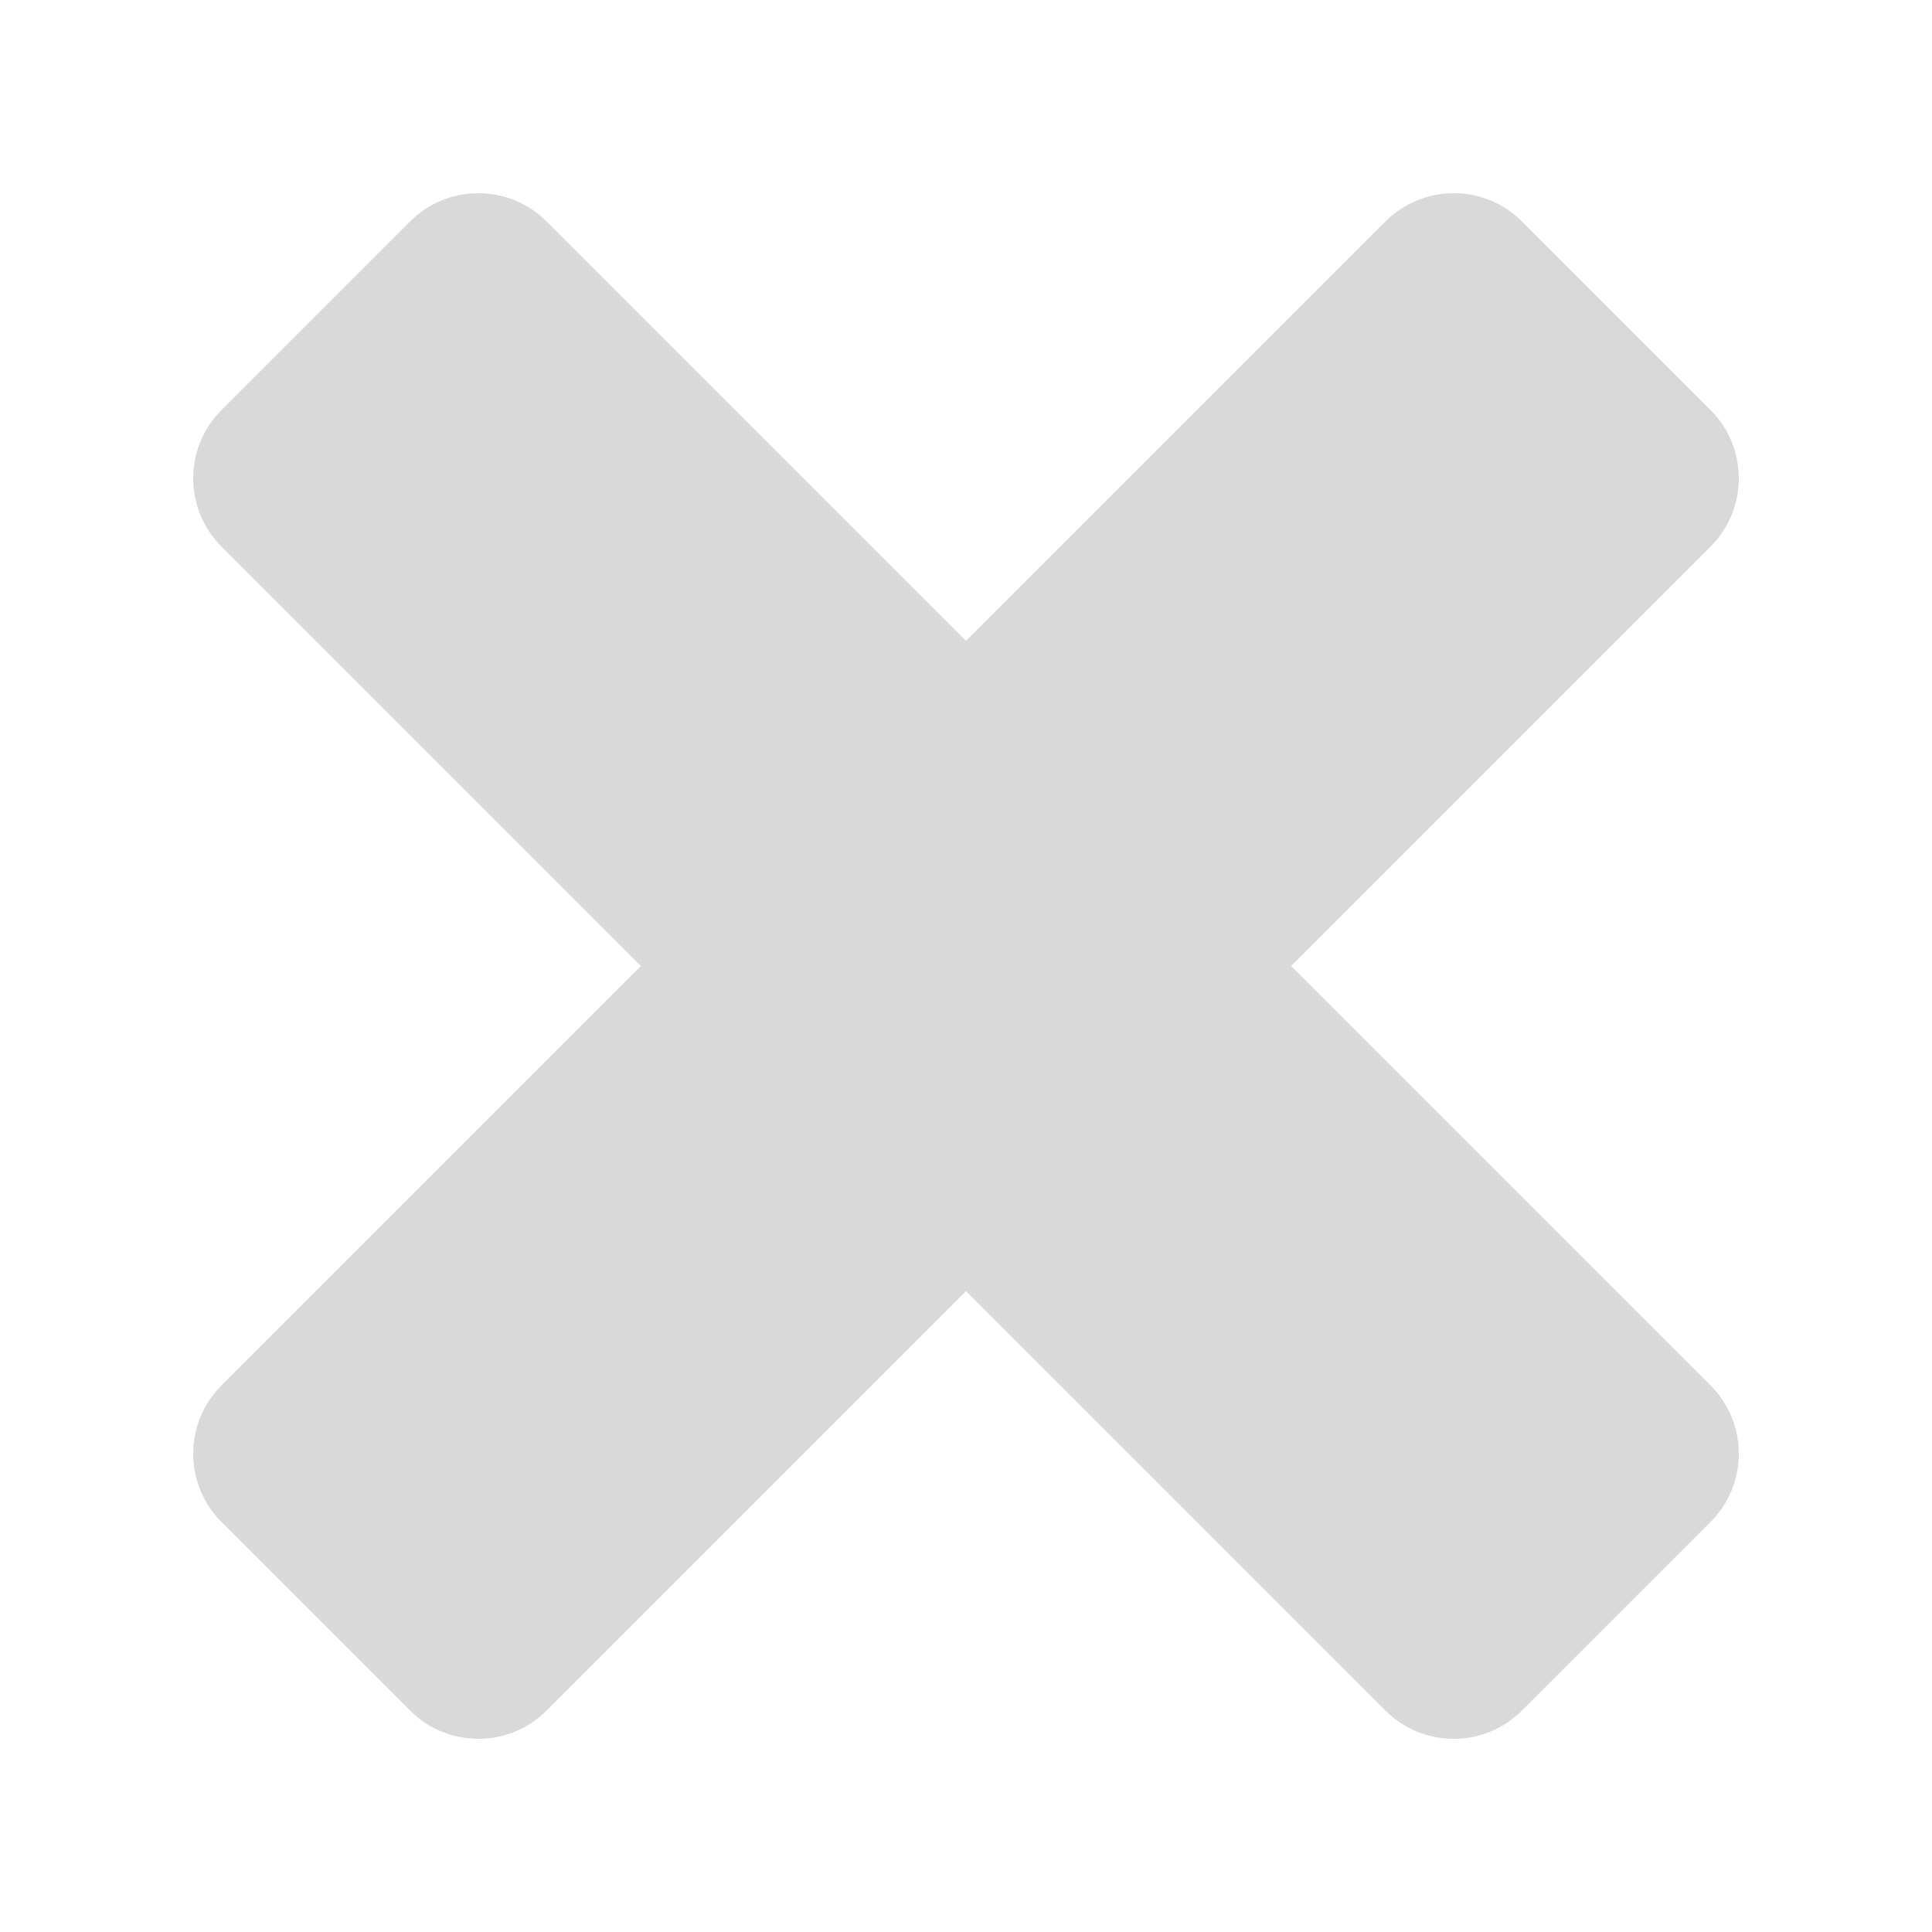
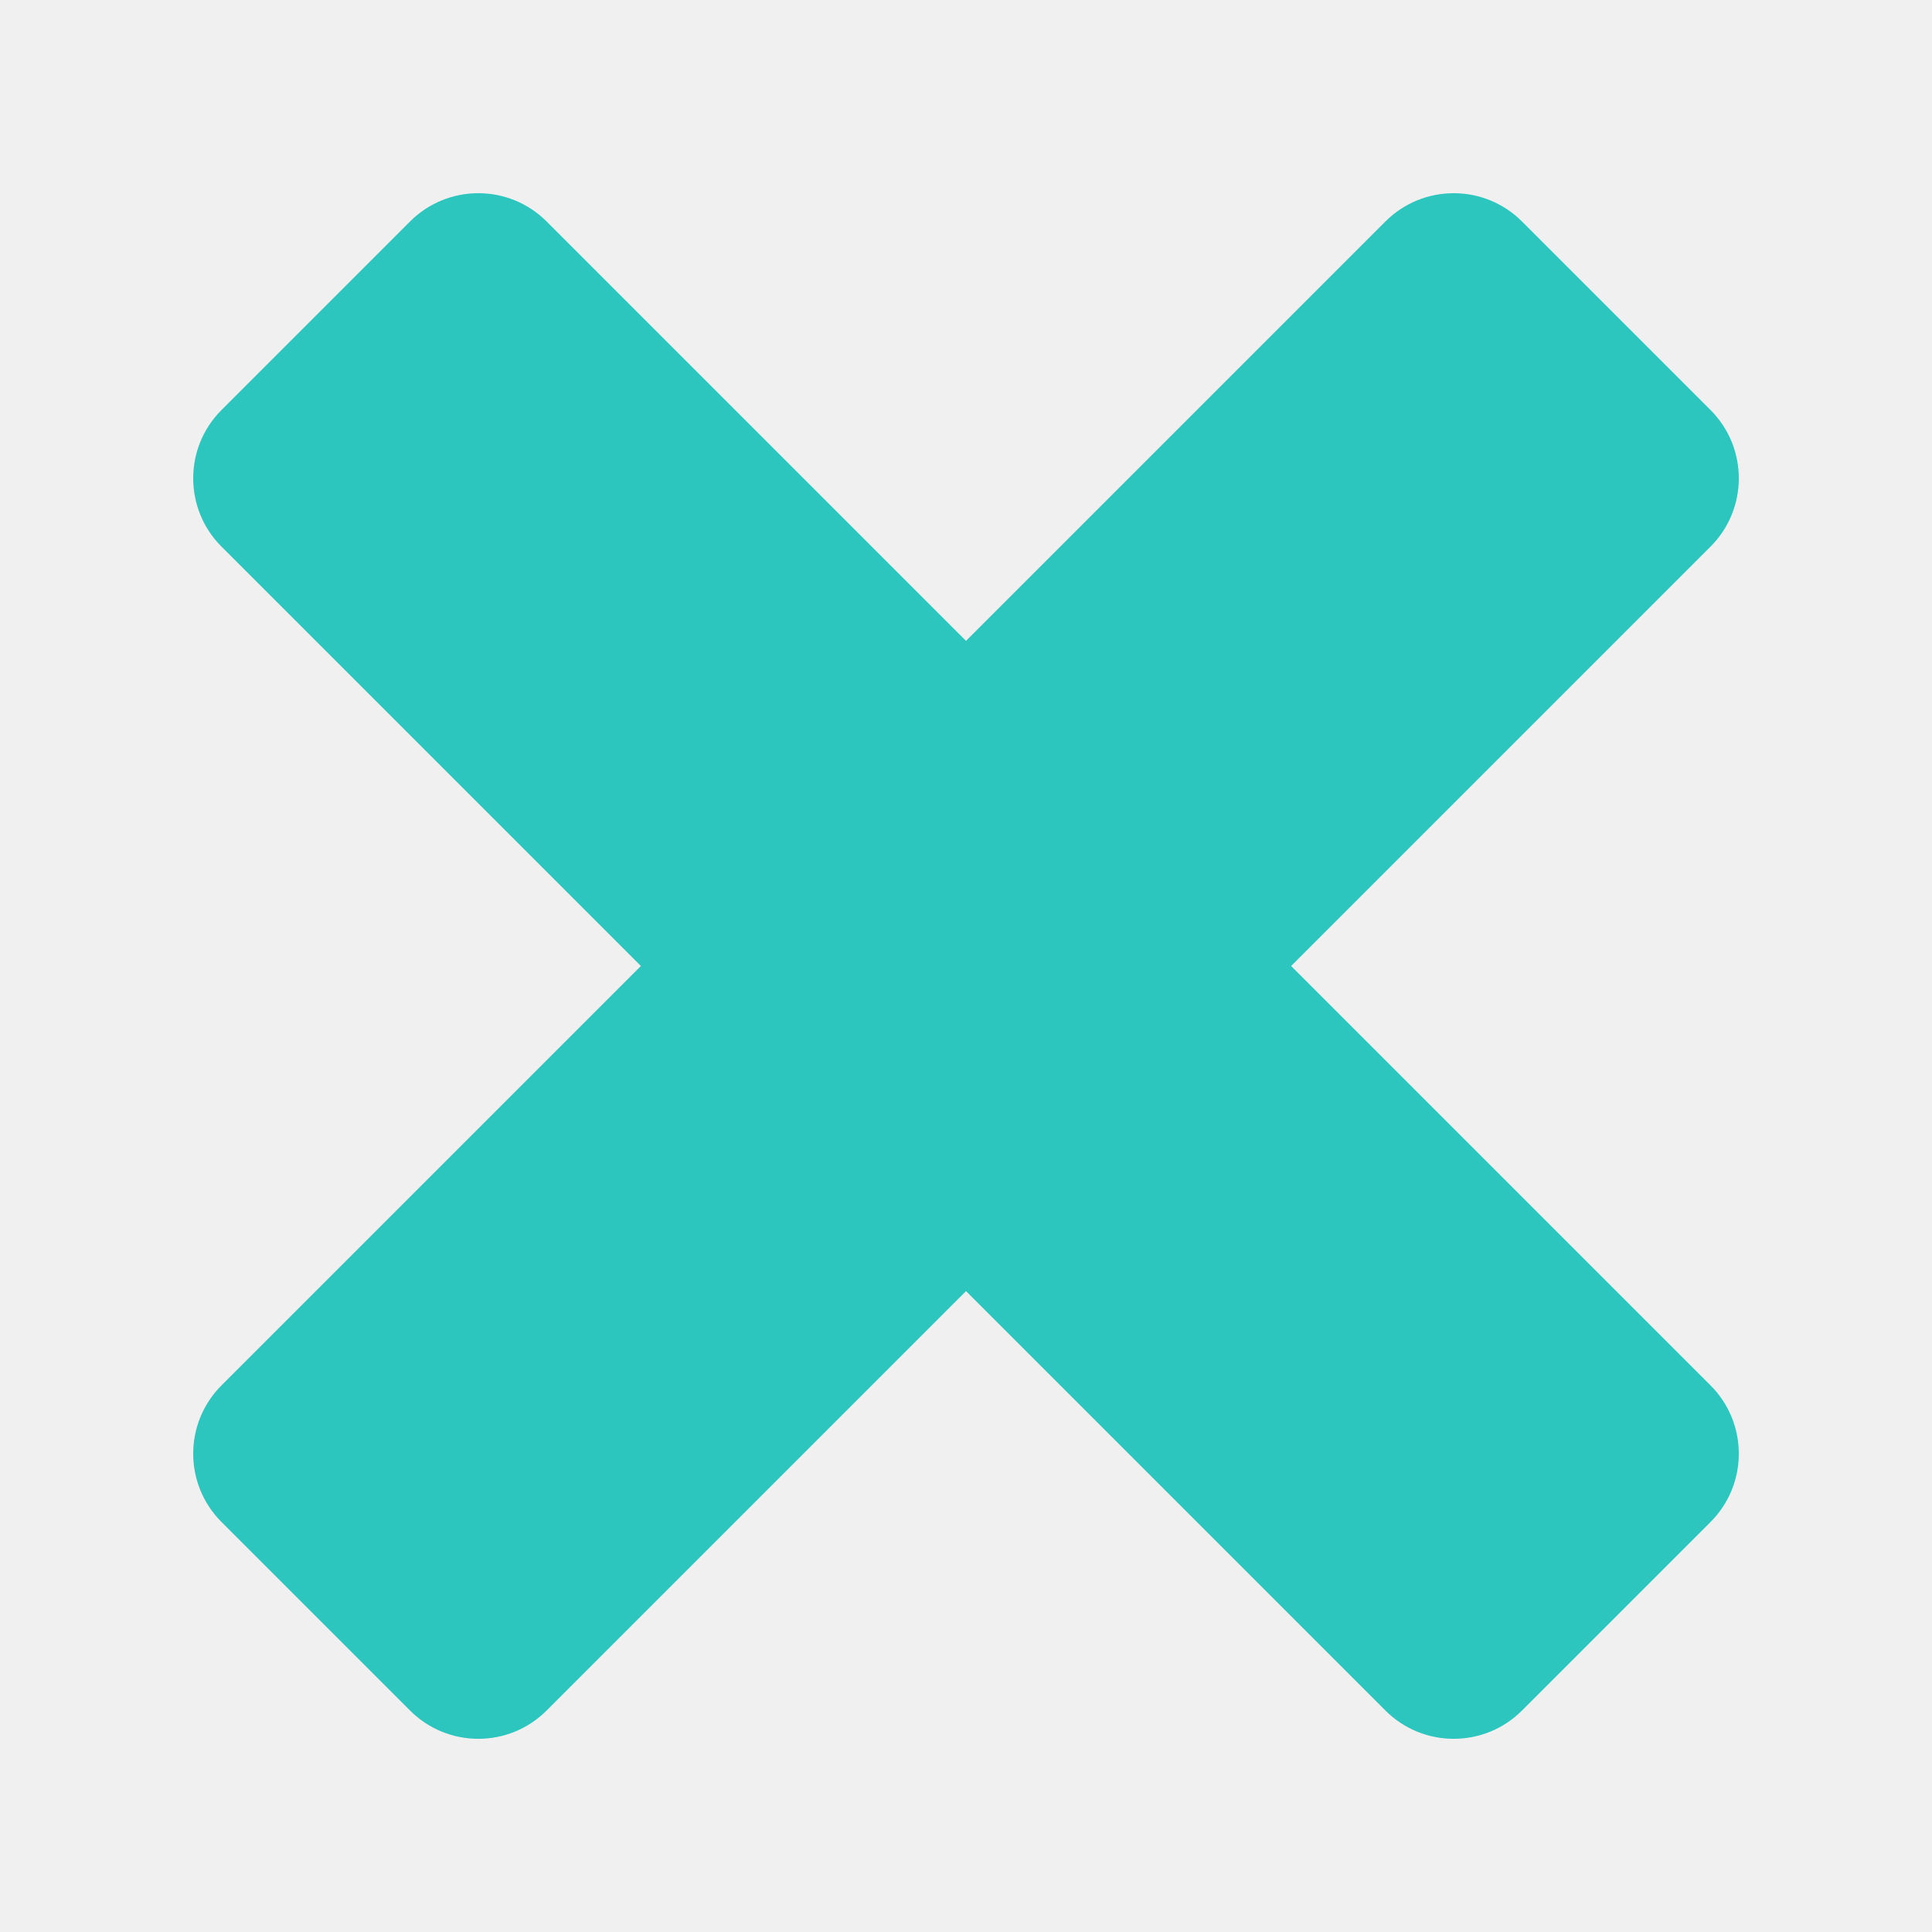
<svg xmlns="http://www.w3.org/2000/svg" width="500" height="500" viewBox="0 0 500 500" fill="none">
-   <rect width="500" height="500" fill="white" />
-   <path fill-rule="evenodd" clip-rule="evenodd" d="M442.681 393.893C452.444 384.13 452.444 368.301 442.681 358.538L334.144 250.002L442.681 141.465C452.444 131.702 452.444 115.873 442.681 106.11L393.893 57.322C384.13 47.559 368.301 47.559 358.538 57.322L250.002 165.859L141.465 57.322C131.702 47.559 115.873 47.559 106.11 57.322L57.322 106.11C47.559 115.873 47.559 131.702 57.322 141.465L165.859 250.002L57.322 358.538C47.559 368.301 47.559 384.13 57.322 393.893L106.11 442.681C115.873 452.444 131.702 452.444 141.465 442.681L250.002 334.144L358.538 442.681C368.301 452.444 384.13 452.444 393.893 442.681L442.681 393.893Z" fill="#D9D9D9" />
+   <path fill-rule="evenodd" clip-rule="evenodd" d="M442.681 393.893C452.444 384.13 452.444 368.301 442.681 358.538L334.144 250.002L442.681 141.465C452.444 131.702 452.444 115.873 442.681 106.11L393.893 57.322C384.13 47.559 368.301 47.559 358.538 57.322L250.002 165.859L141.465 57.322C131.702 47.559 115.873 47.559 106.11 57.322L57.322 106.11C47.559 115.873 47.559 131.702 57.322 141.465L165.859 250.002L57.322 358.538C47.559 368.301 47.559 384.13 57.322 393.893L106.11 442.681C115.873 452.444 131.702 452.444 141.465 442.681L250.002 334.144L358.538 442.681C368.301 452.444 384.13 452.444 393.893 442.681L442.681 393.893Z" fill="#2CC6BE" />
</svg>
